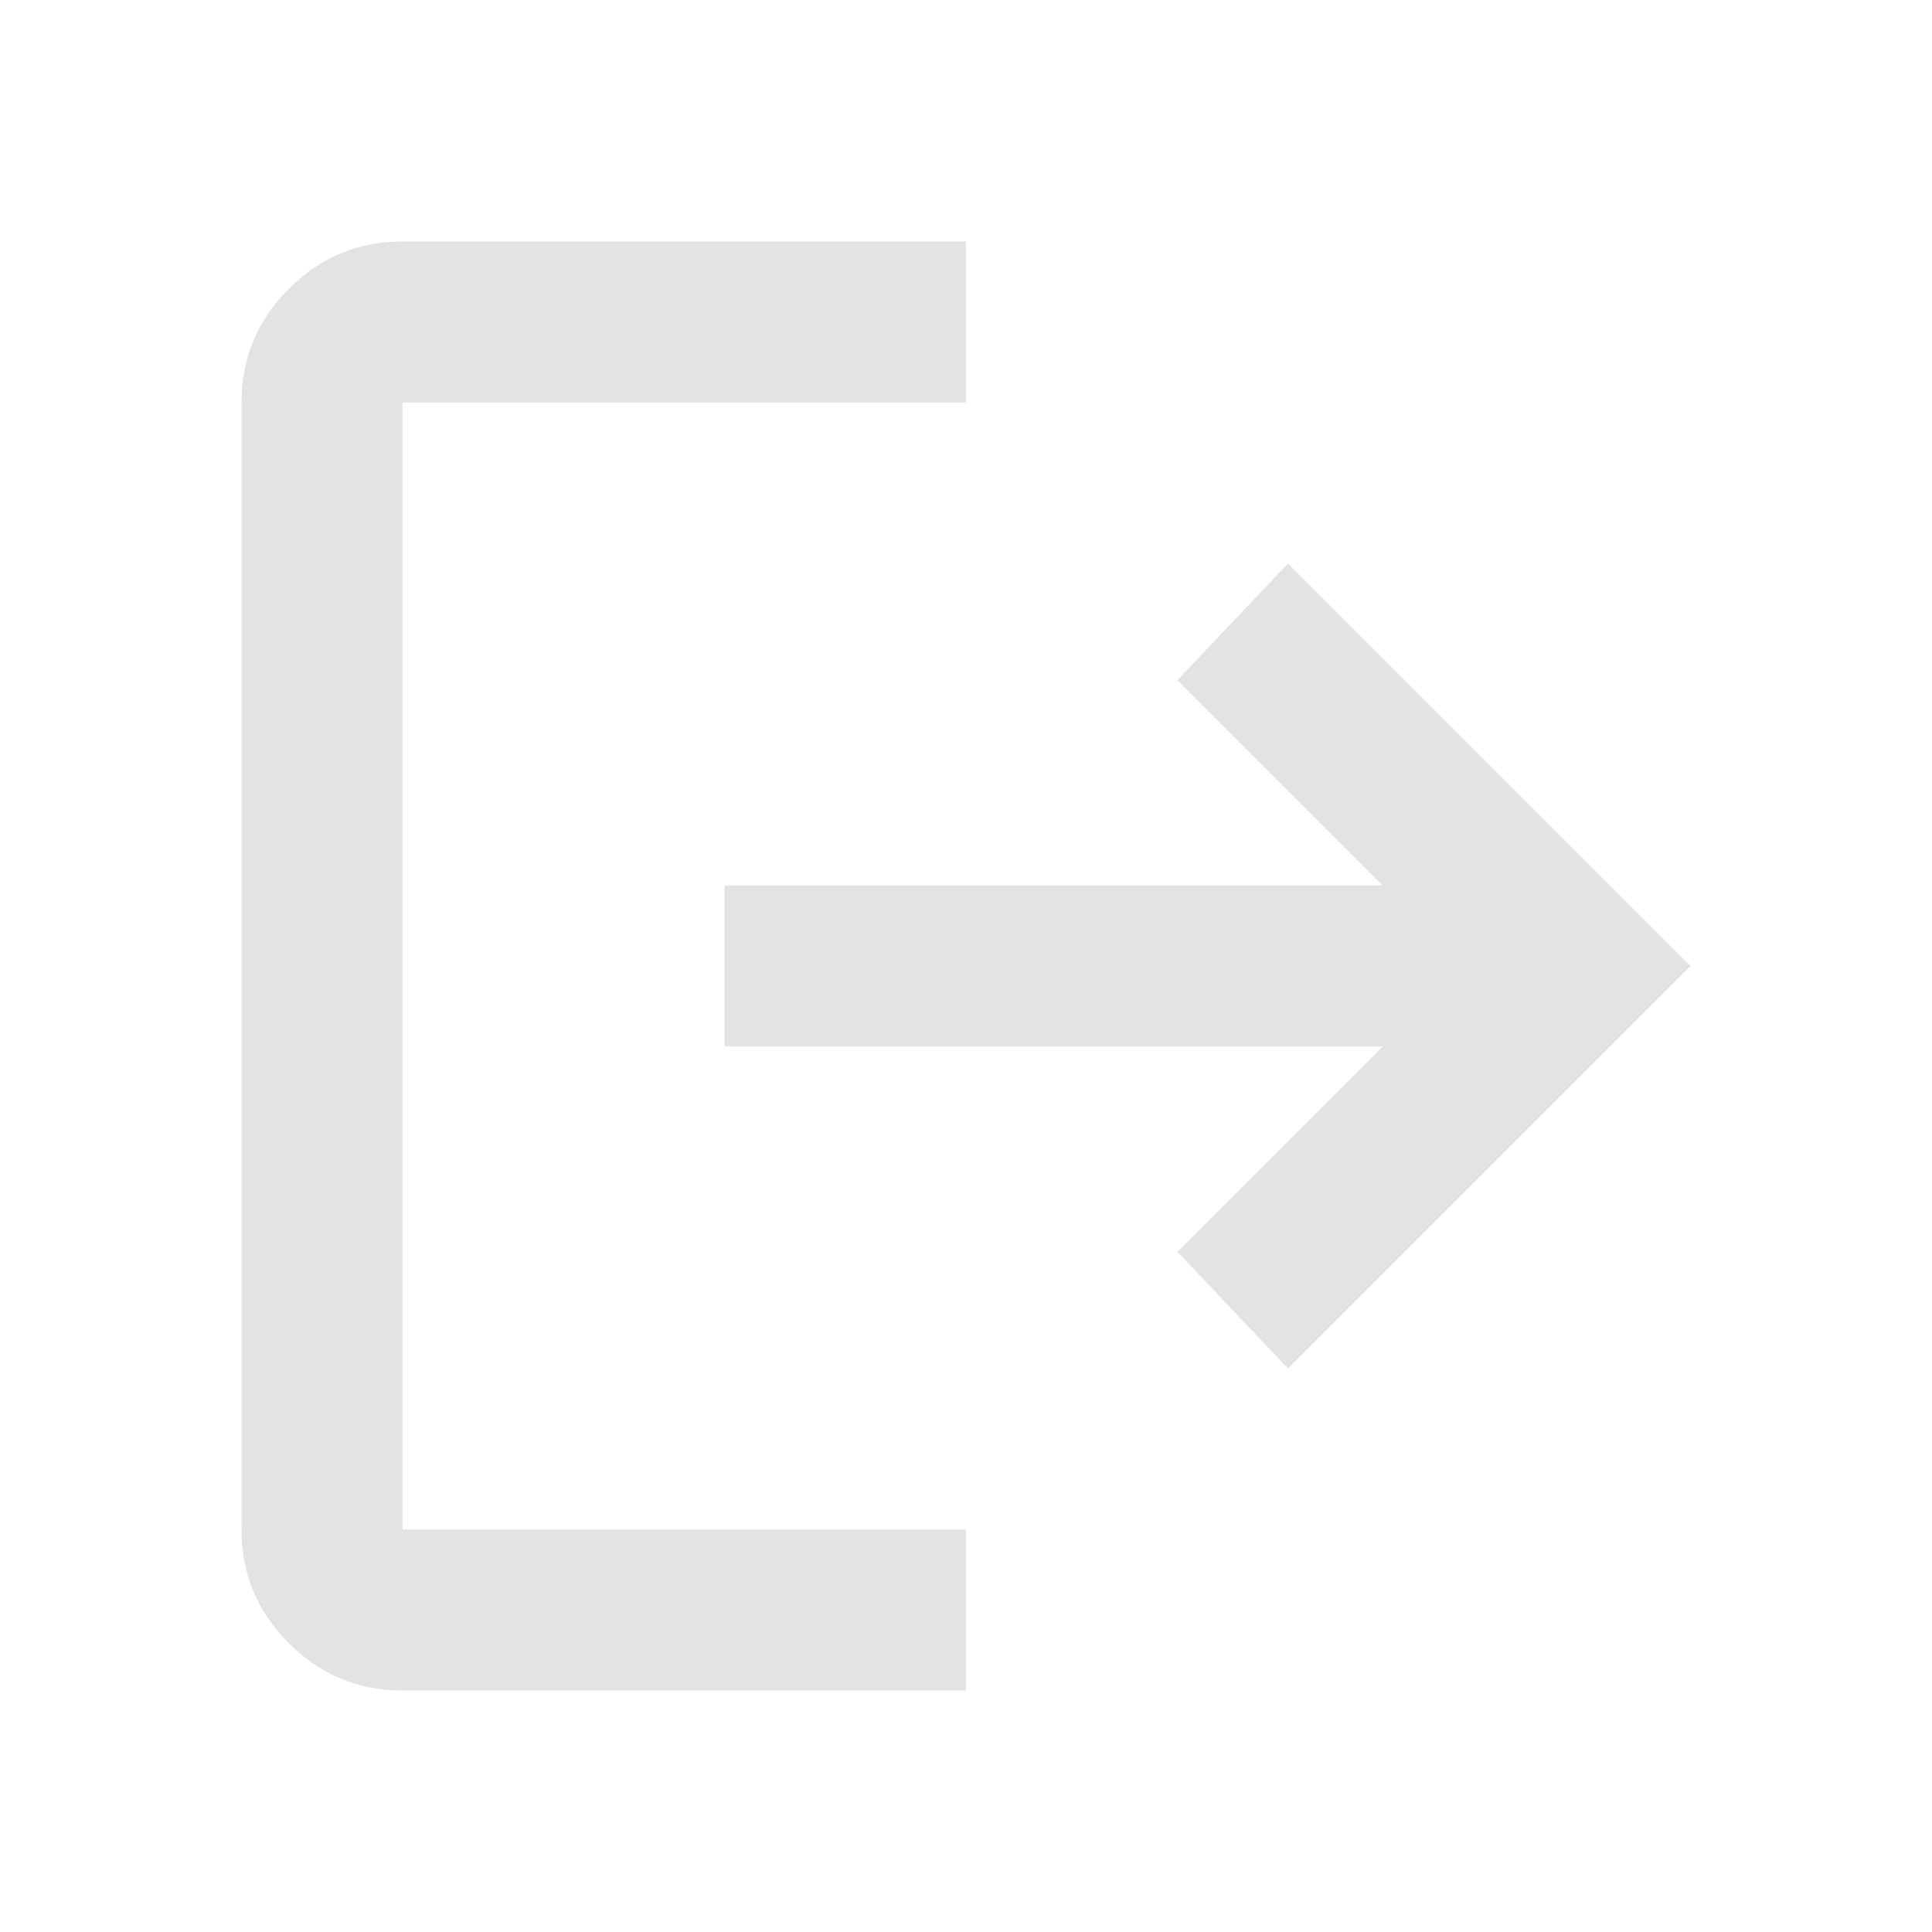
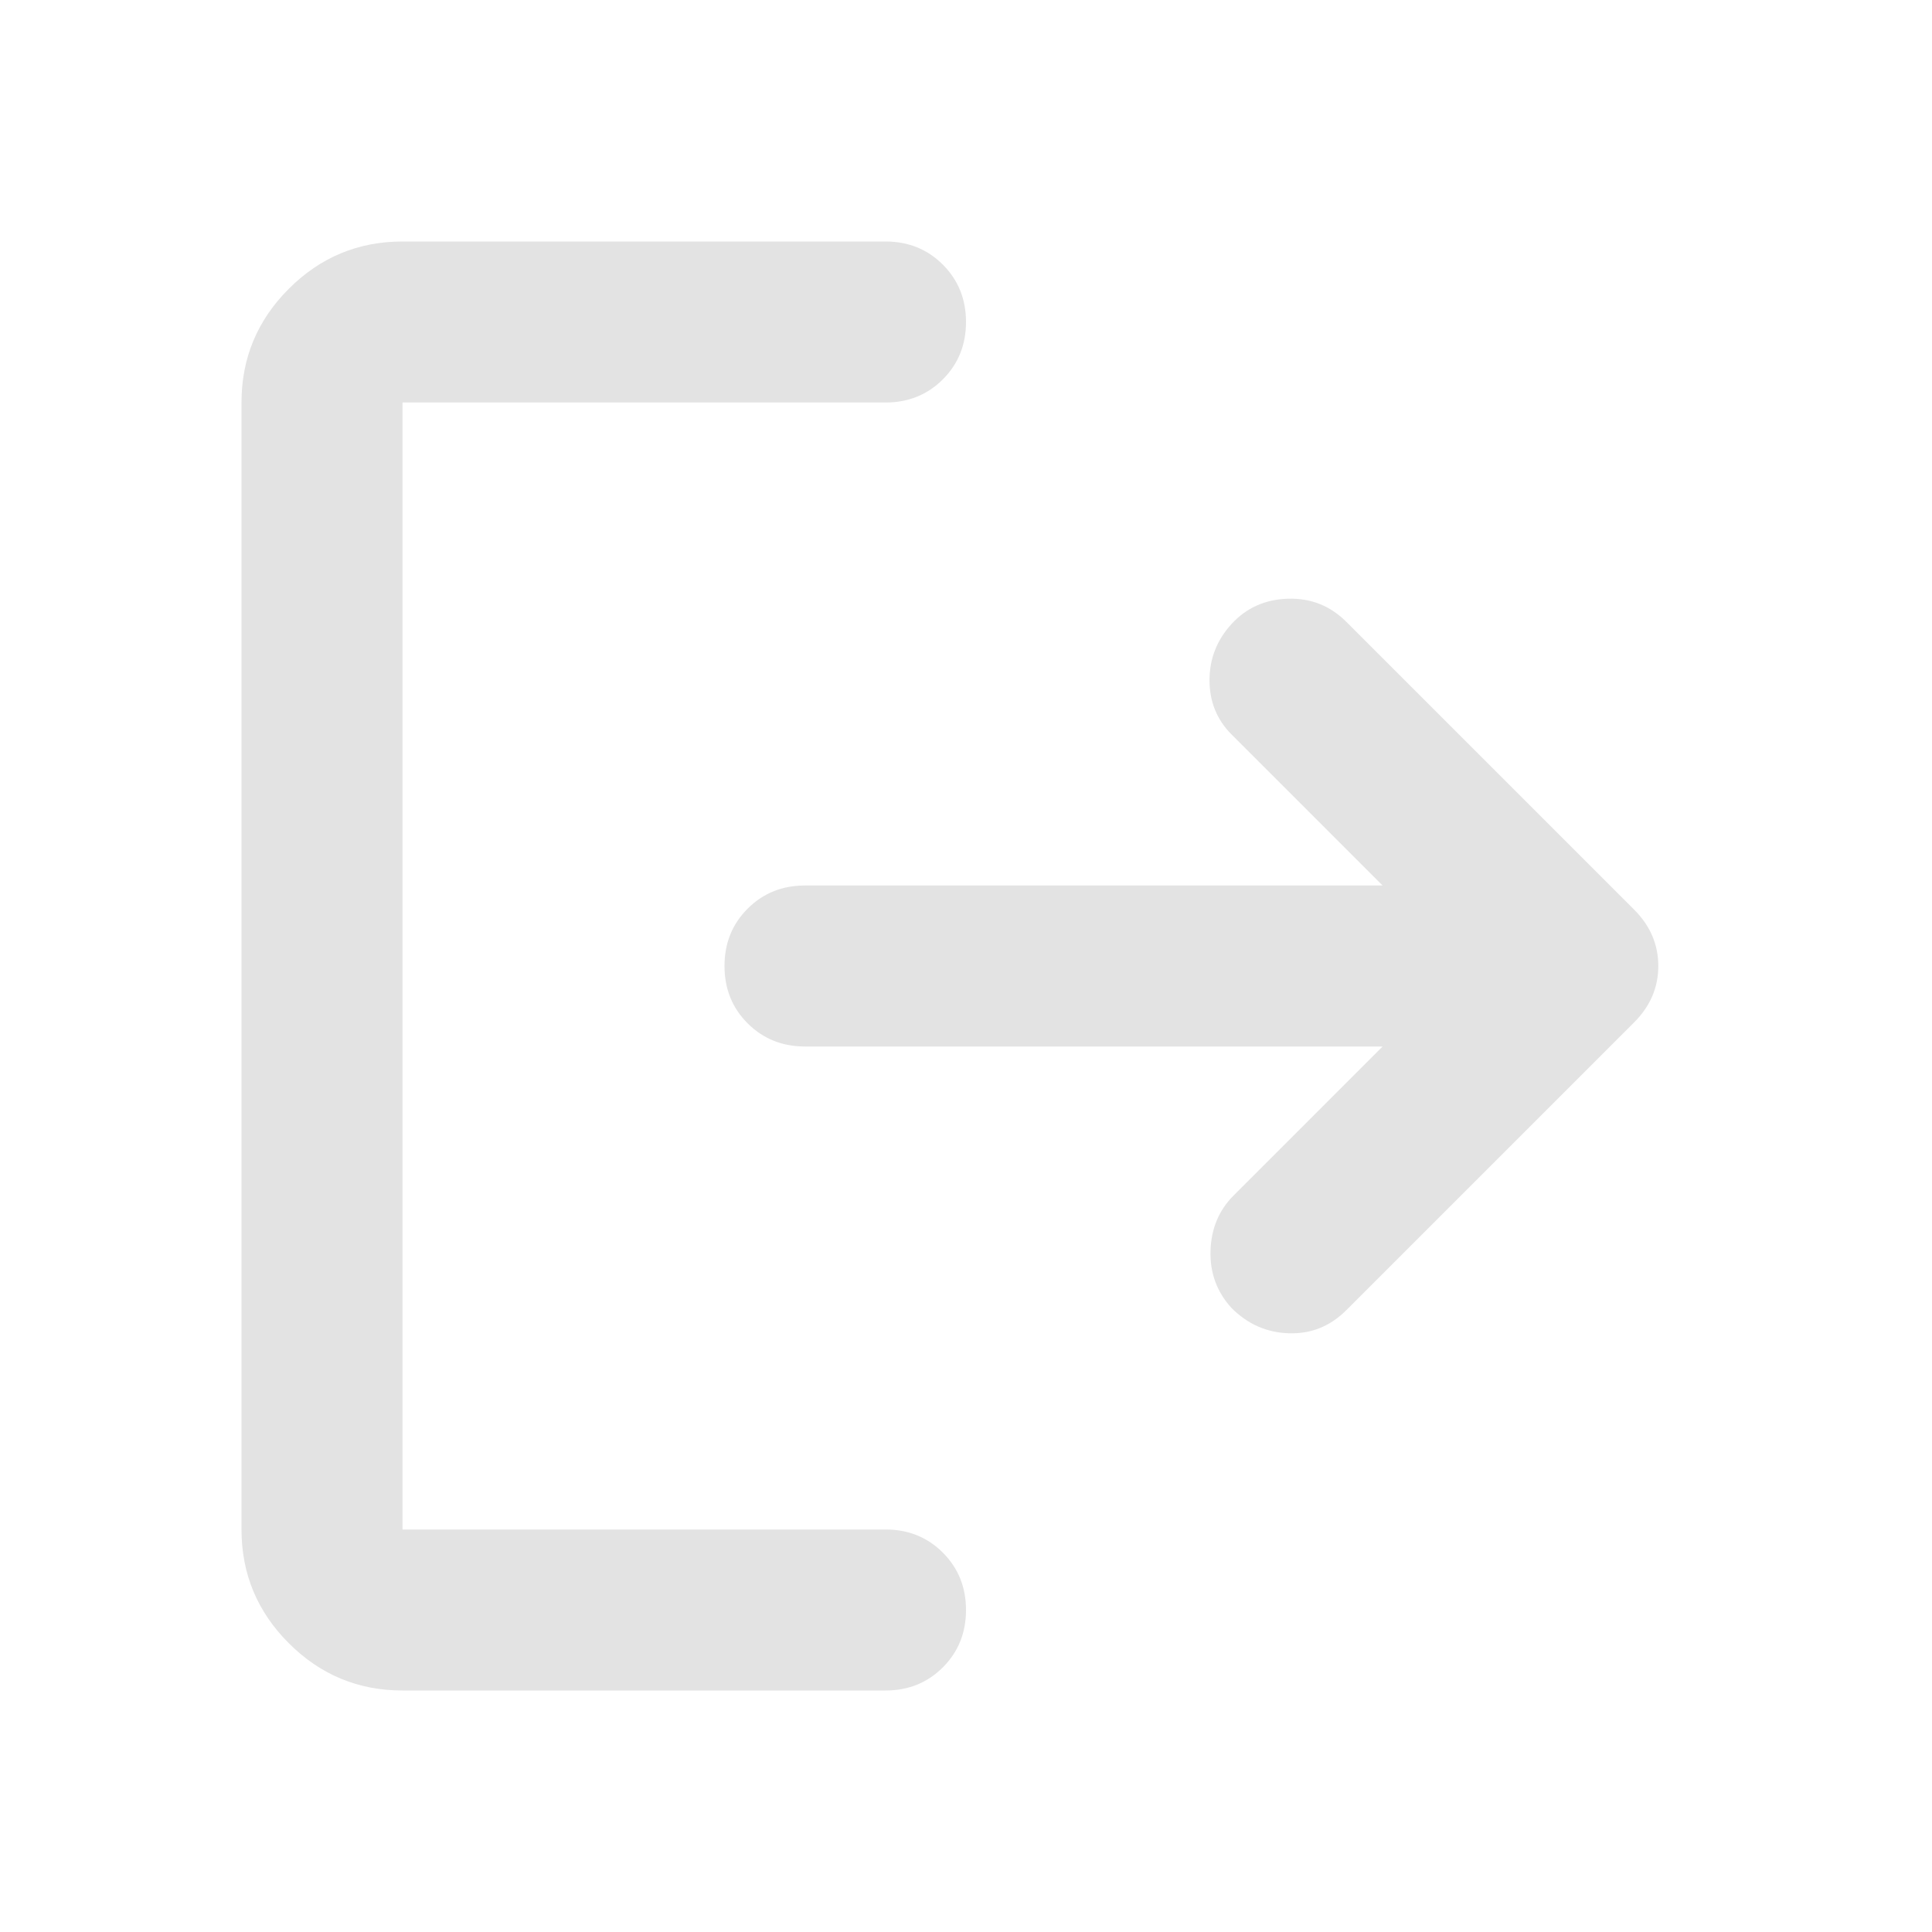
<svg xmlns="http://www.w3.org/2000/svg" height="24px" viewBox="0 -960 960 960" width="24px" fill="#e3e3e3">
-   <path d="M200-120q-33 0-56.5-23.5T120-200v-560q0-33 23.5-56.5T200-840h280v80H200v560h280v80H200Zm440-160-55-58 102-102H360v-80h327L585-622l55-58 200 200-200 200Z" />
+   <path d="M200-120q-33 0-56.5-23.5T120-200v-560q0-33 23.5-56.5T200-840h240q17 0 28.5 11.5T480-800q0 17-11.5 28.5T440-760H200v560h240q17 0 28.5 11.5T480-160q0 17-11.5 28.5T440-120H200Zm487-320H400q-17 0-28.5-11.5T360-480q0-17 11.5-28.5T400-520h287l-75-75q-11-11-11-27t11-28q11-12 28-12.5t29 11.5l143 143q12 12 12 28t-12 28L669-309q-12 12-28.5 11.5T612-310q-11-12-10.5-28.5T613-366l74-74Z" />
</svg>
